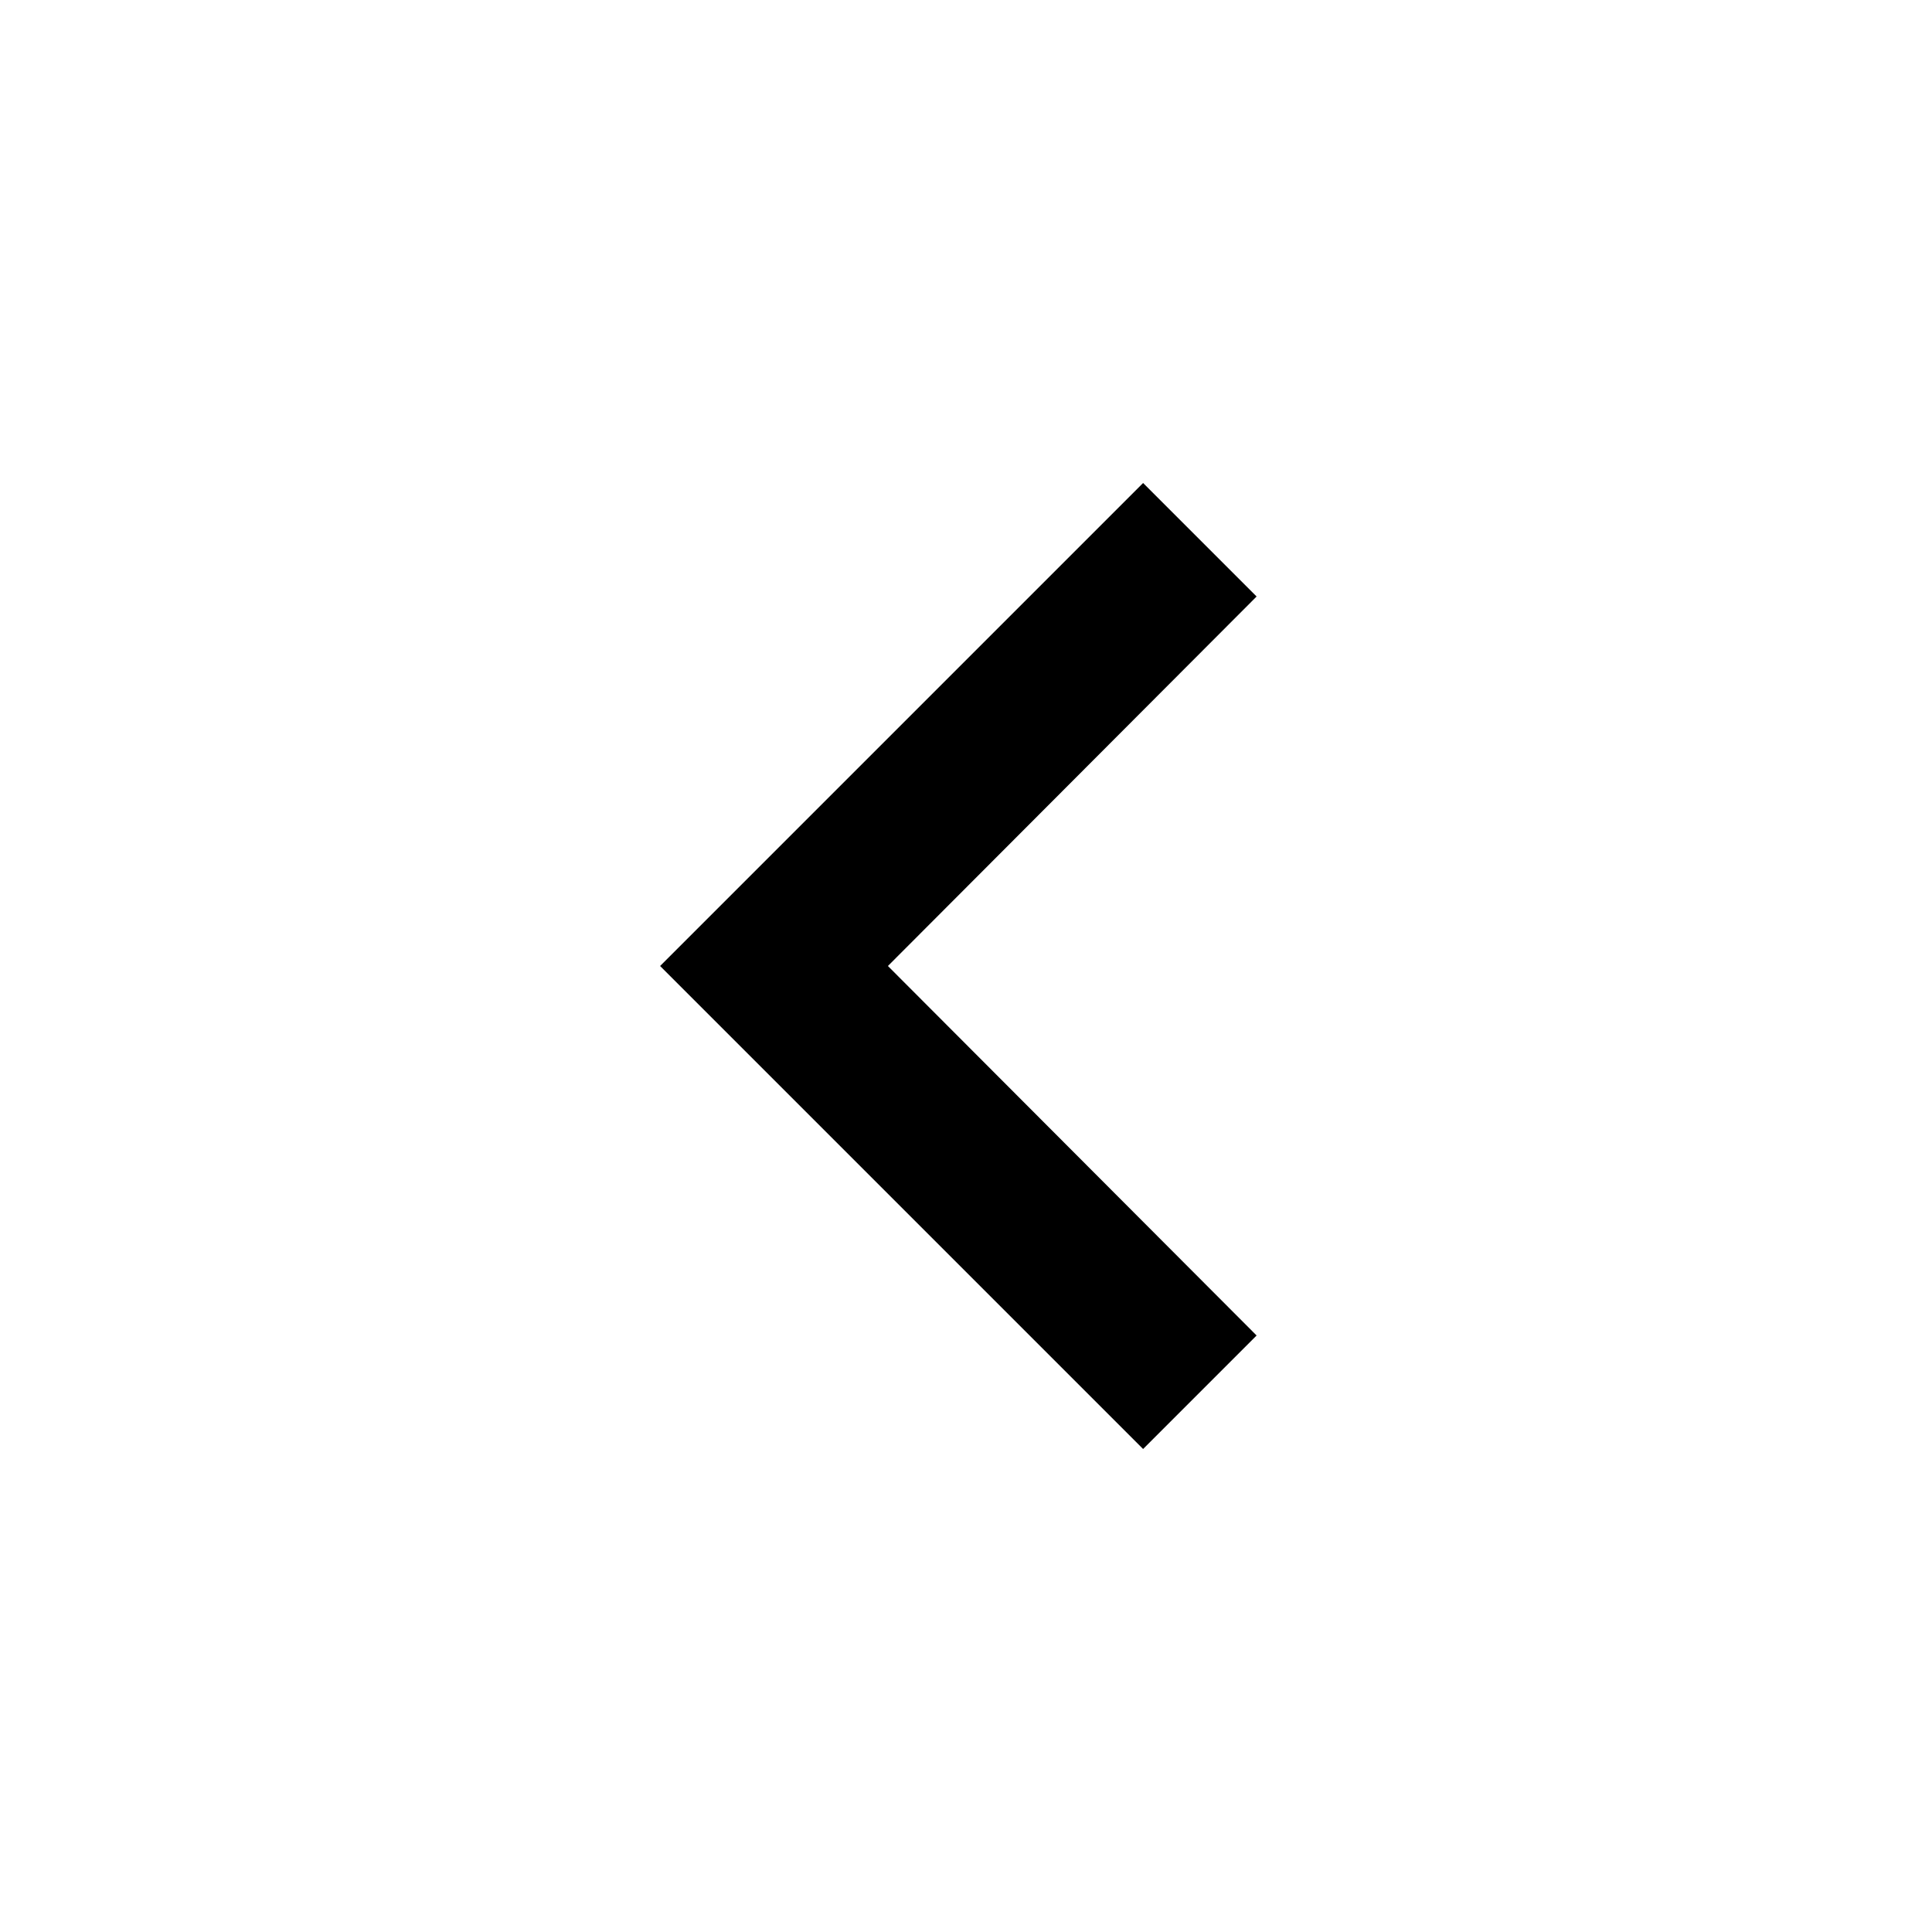
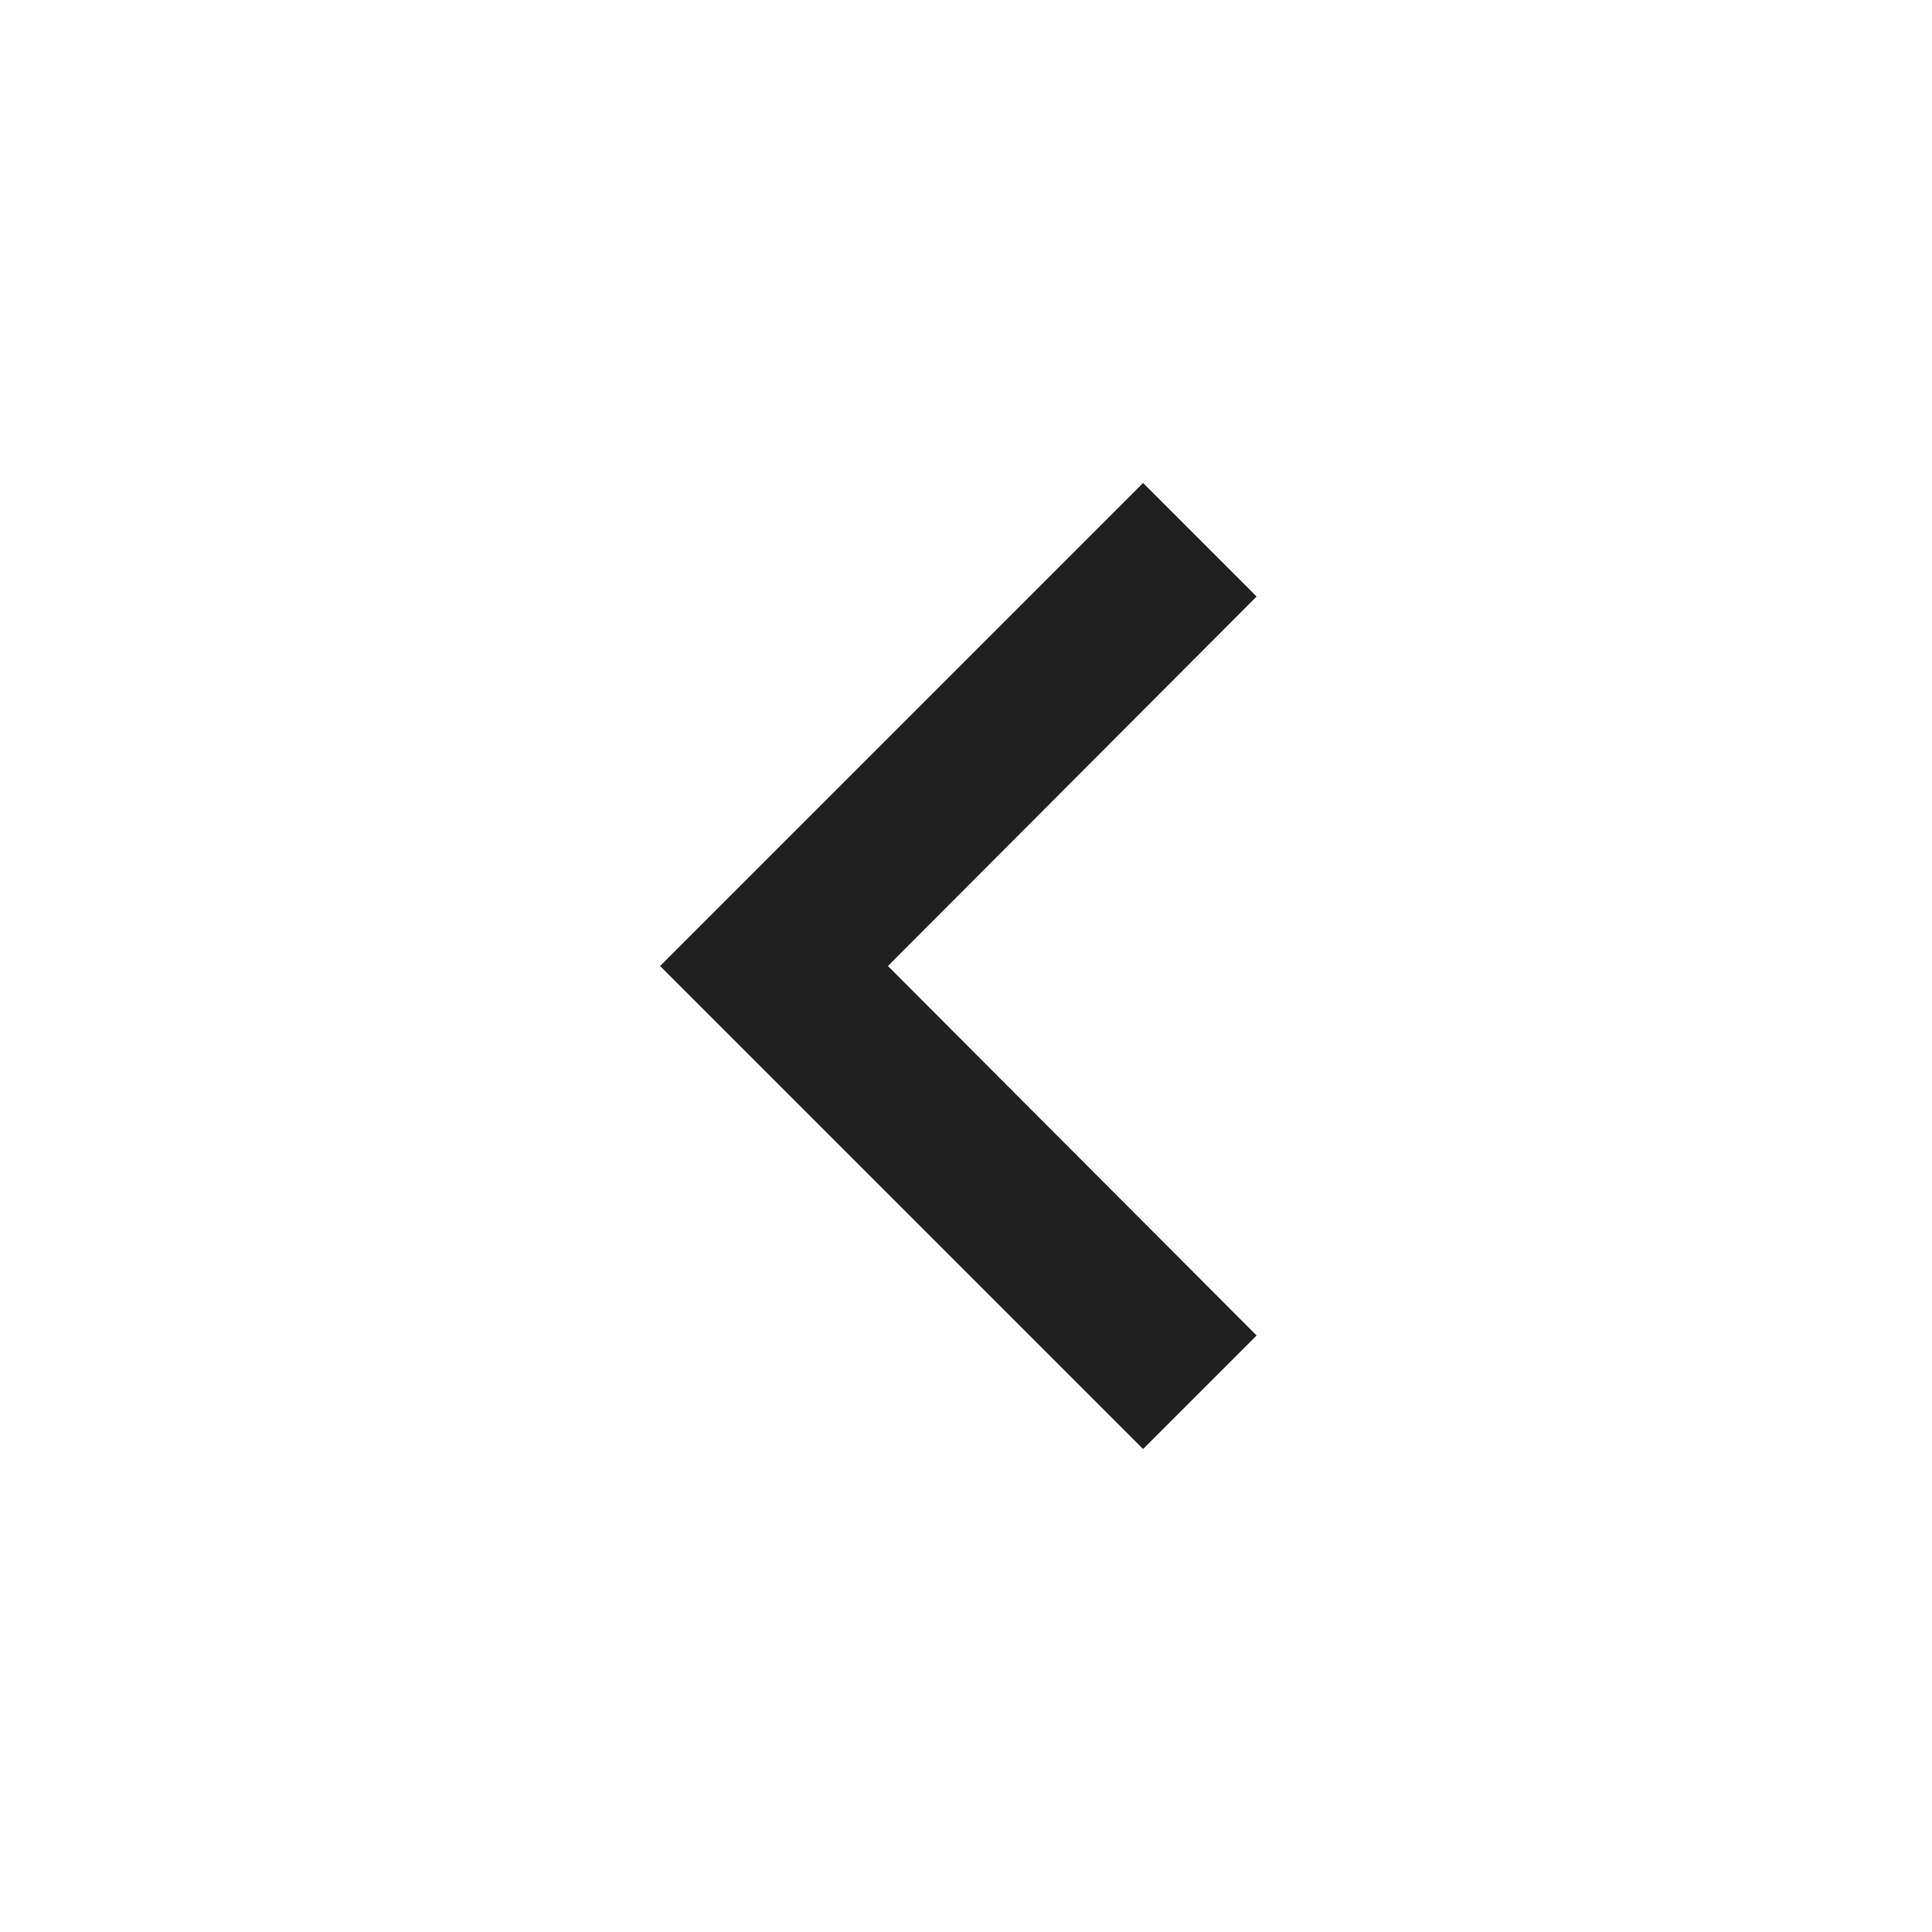
- <svg xmlns="http://www.w3.org/2000/svg" height="48px" viewBox="0 0 24 24" width="48px" fill="#000000">
+ <svg xmlns="http://www.w3.org/2000/svg" height="48px" viewBox="0 0 24 24" width="48px" fill="#202020">
  <path d="M0 0h24v24H0V0z" fill="none" />
  <path d="M15.61 7.41L14.2 6l-6 6 6 6 1.41-1.41L11.03 12l4.58-4.59z" />
</svg>
